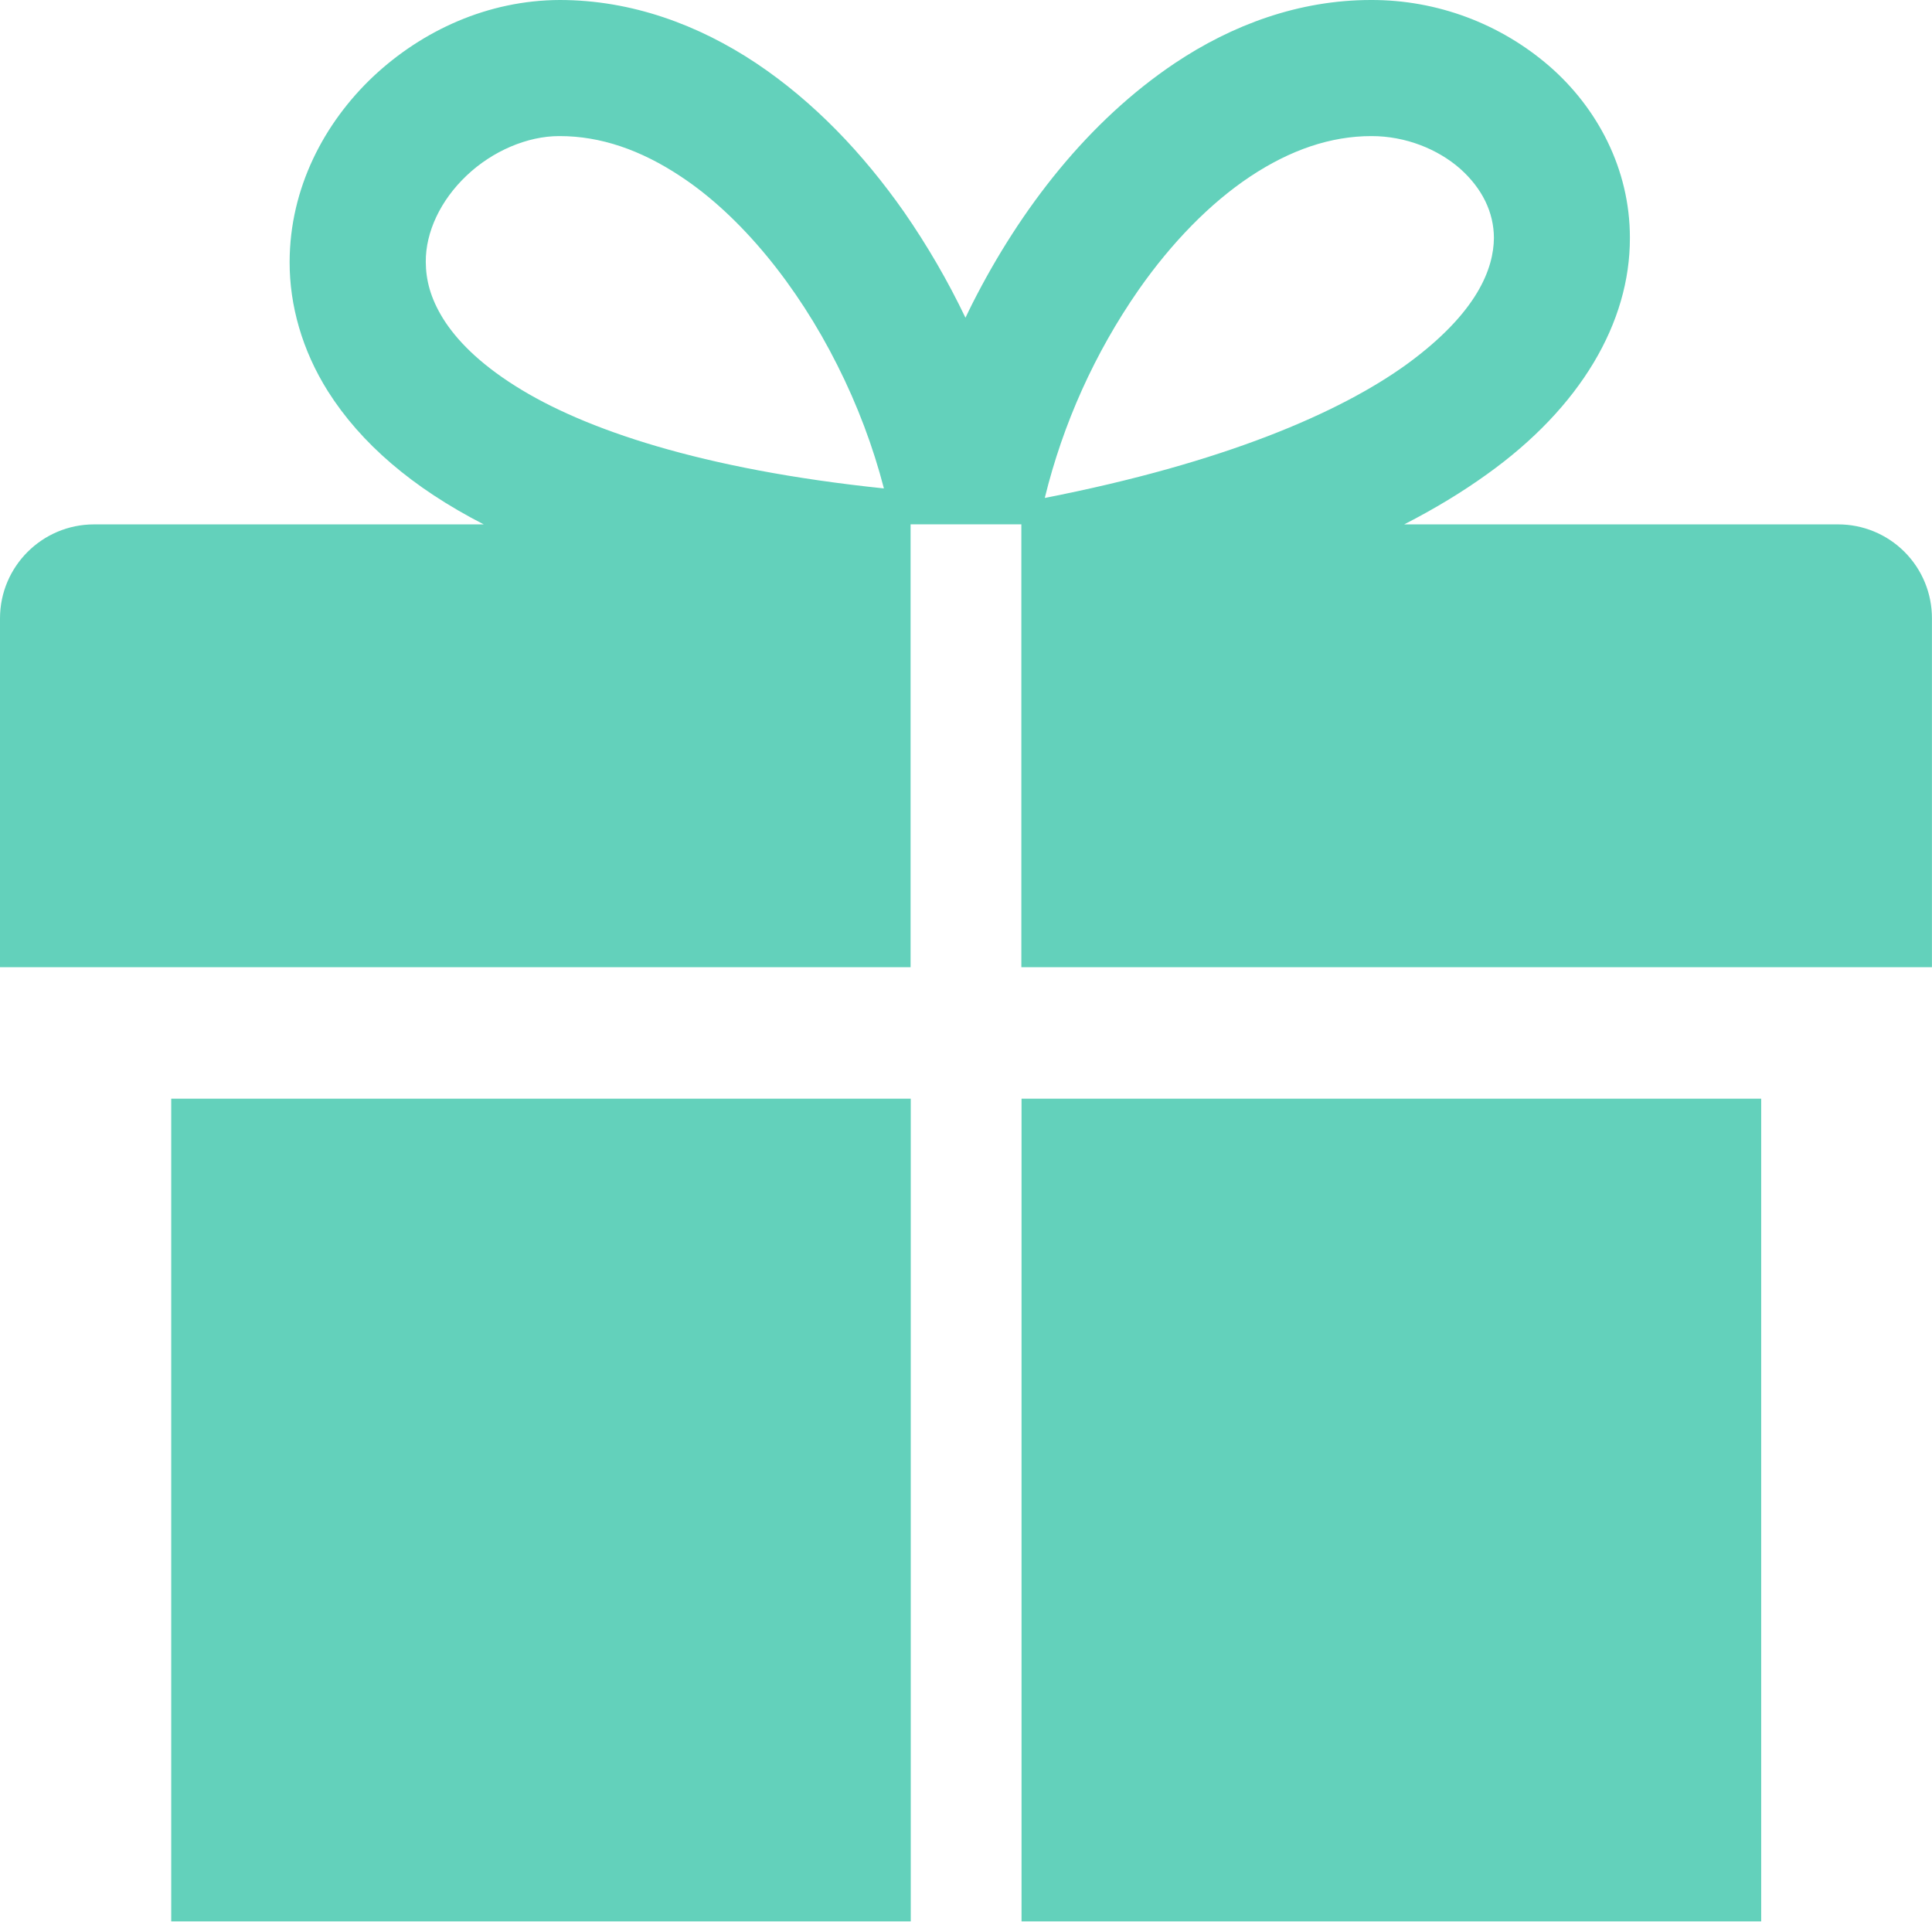
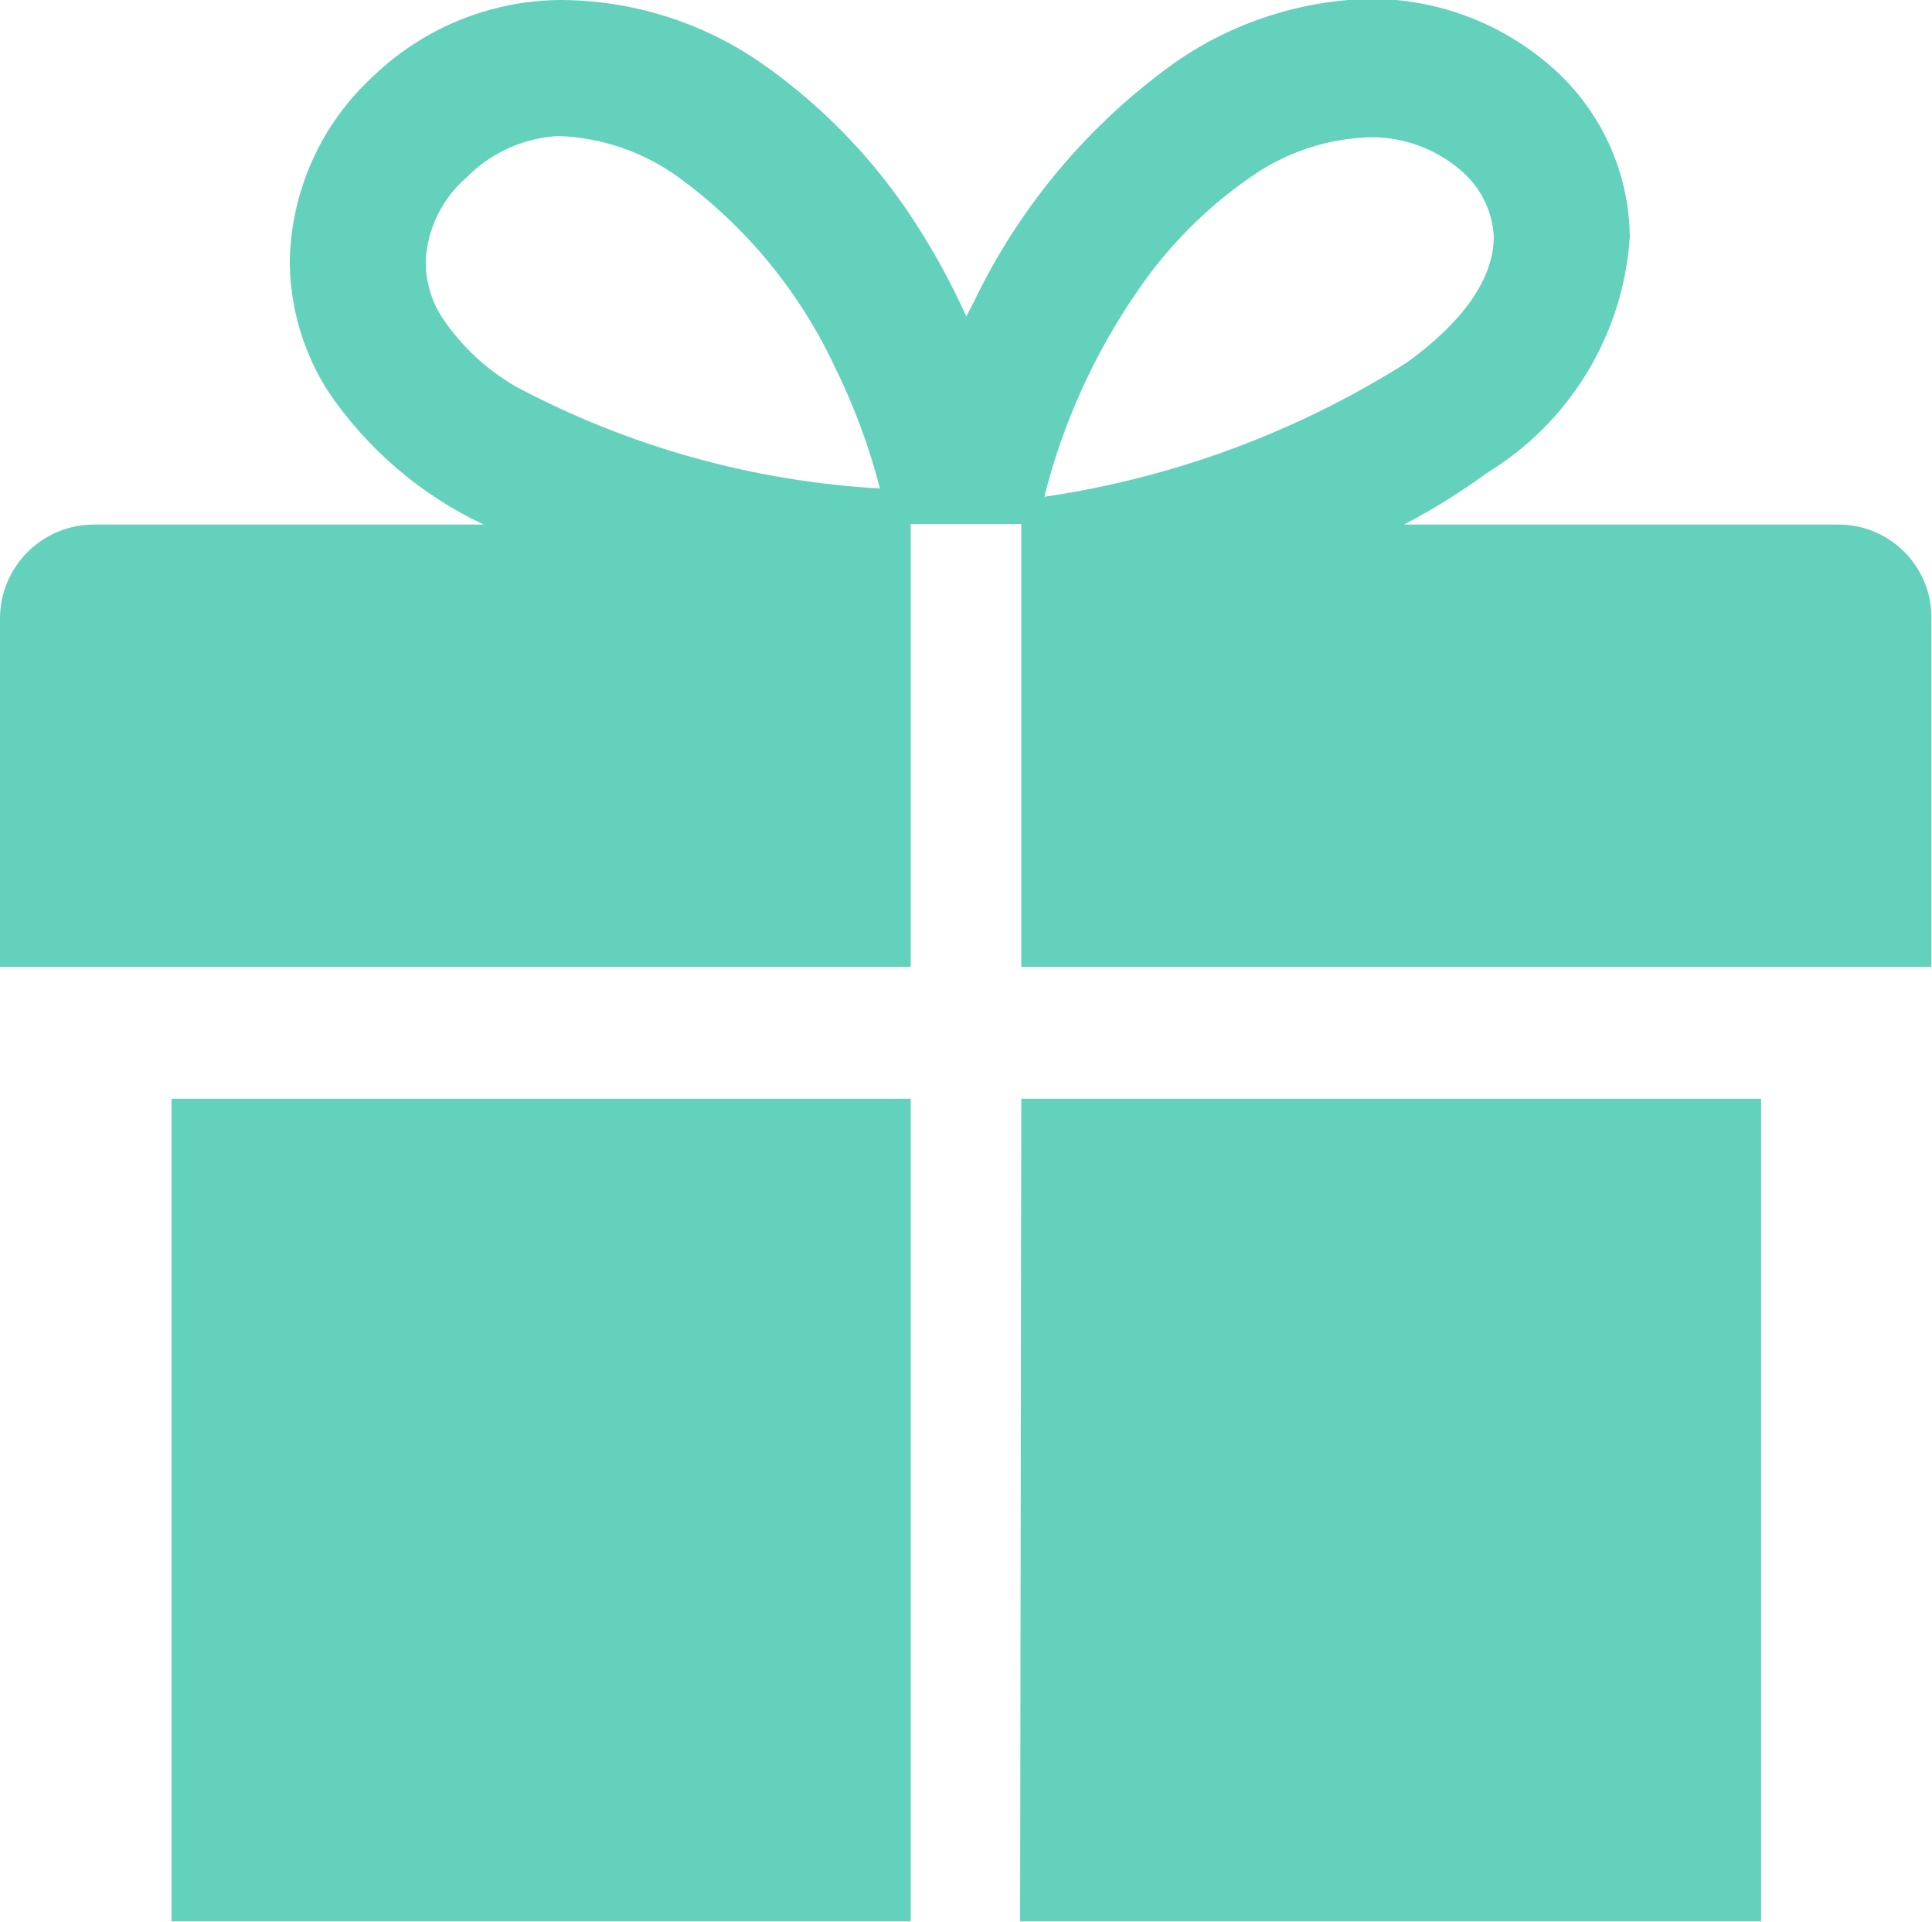
- <svg xmlns="http://www.w3.org/2000/svg" width="32.666" height="32.486" viewBox="239.665 239.757 32.666 32.486">
-   <path fill="#63d1bb" d="M242.56 272.243h12.504v-13.91H242.56v13.91zm28.182-23.62h-7.335c.521-.267.984-.549 1.396-.845 1.588-1.133 2.424-2.57 2.42-3.999.002-1.169-.556-2.202-1.359-2.901a4.585 4.585 0 0 0-3.016-1.121c-1.22-.001-2.352.421-3.32 1.069-1.459.979-2.606 2.451-3.424 4.067-.039.079-.078.157-.115.236a12.944 12.944 0 0 0-1.041-1.792c-.691-.985-1.523-1.86-2.497-2.511-.97-.646-2.103-1.069-3.322-1.069-1.213.004-2.323.514-3.155 1.295-.828.783-1.41 1.885-1.412 3.135-.002.73.211 1.494.649 2.188.552.872 1.424 1.628 2.633 2.248h-6.588c-.878 0-1.591.712-1.591 1.59v5.897h15.396v-7.488h1.873v7.488h15.396v-5.897a1.585 1.585 0 0 0-1.588-1.59m-22.362-2.339c-.622-.391-1-.785-1.22-1.135-.22-.354-.294-.662-.296-.963-.004-.504.248-1.042.691-1.461.437-.415 1.028-.667 1.562-.667h.013c.685 0 1.366.231 2.046.683 1.018.671 1.975 1.85 2.645 3.187.342.676.609 1.39.789 2.087-3.082-.321-5.078-1.002-6.23-1.731m10.537-1.627c.557-.797 1.21-1.466 1.887-1.916.68-.451 1.362-.683 2.047-.683h.006c.574 0 1.117.22 1.494.55.377.336.571.739.573 1.171-.004.512-.272 1.259-1.467 2.132-1.138.825-3.101 1.673-6.127 2.265a10.57 10.57 0 0 1 1.587-3.519m-1.98 27.586h12.506v-13.91h-12.506v13.91z" />
+ <svg xmlns="http://www.w3.org/2000/svg" width="32.666" height="32.486" viewBox="0 0 32.67 32.49">
+   <path fill="#63d1bb" class="cls-1" d="M2.9,32.49H15.4V18.58H2.9ZM31.08,8.87H23.74A10.81,10.81,0,0,0,25.14,8a5.06,5.06,0,0,0,2.42-4,3.87,3.87,0,0,0-1.36-2.9,4.64,4.64,0,0,0-3-1.12,6,6,0,0,0-3.32,1.07,10.62,10.62,0,0,0-3.42,4.07l-.12.23a11.9,11.9,0,0,0-1-1.79,9.74,9.74,0,0,0-2.49-2.51A6,6,0,0,0,9.46,0,4.62,4.62,0,0,0,6.31,1.29,4.35,4.35,0,0,0,4.9,4.43a4.12,4.12,0,0,0,.65,2.19A6.53,6.53,0,0,0,8.18,8.87H1.59A1.59,1.59,0,0,0,0,10.46v5.89H15.4V8.86h1.87v7.49H32.66V10.46a1.57,1.57,0,0,0-1.57-1.59h0M8.71,6.53A3.78,3.78,0,0,1,7.49,5.39a1.73,1.73,0,0,1-.29-1A2,2,0,0,1,7.89,3,2.36,2.36,0,0,1,9.45,2.3h0a3.69,3.69,0,0,1,2,.68,8.33,8.33,0,0,1,2.65,3.19,10.6,10.6,0,0,1,.78,2.09A14.89,14.89,0,0,1,8.71,6.53M19.25,4.9A7.36,7.36,0,0,1,21.14,3a3.69,3.69,0,0,1,2.05-.68h0a2.32,2.32,0,0,1,1.5.55A1.58,1.58,0,0,1,25.26,4c0,.51-.27,1.26-1.47,2.13a15.73,15.73,0,0,1-6.13,2.27A10.67,10.67,0,0,1,19.25,4.9m-2,27.59H29.78V18.58H17.27Z" />
</svg>
